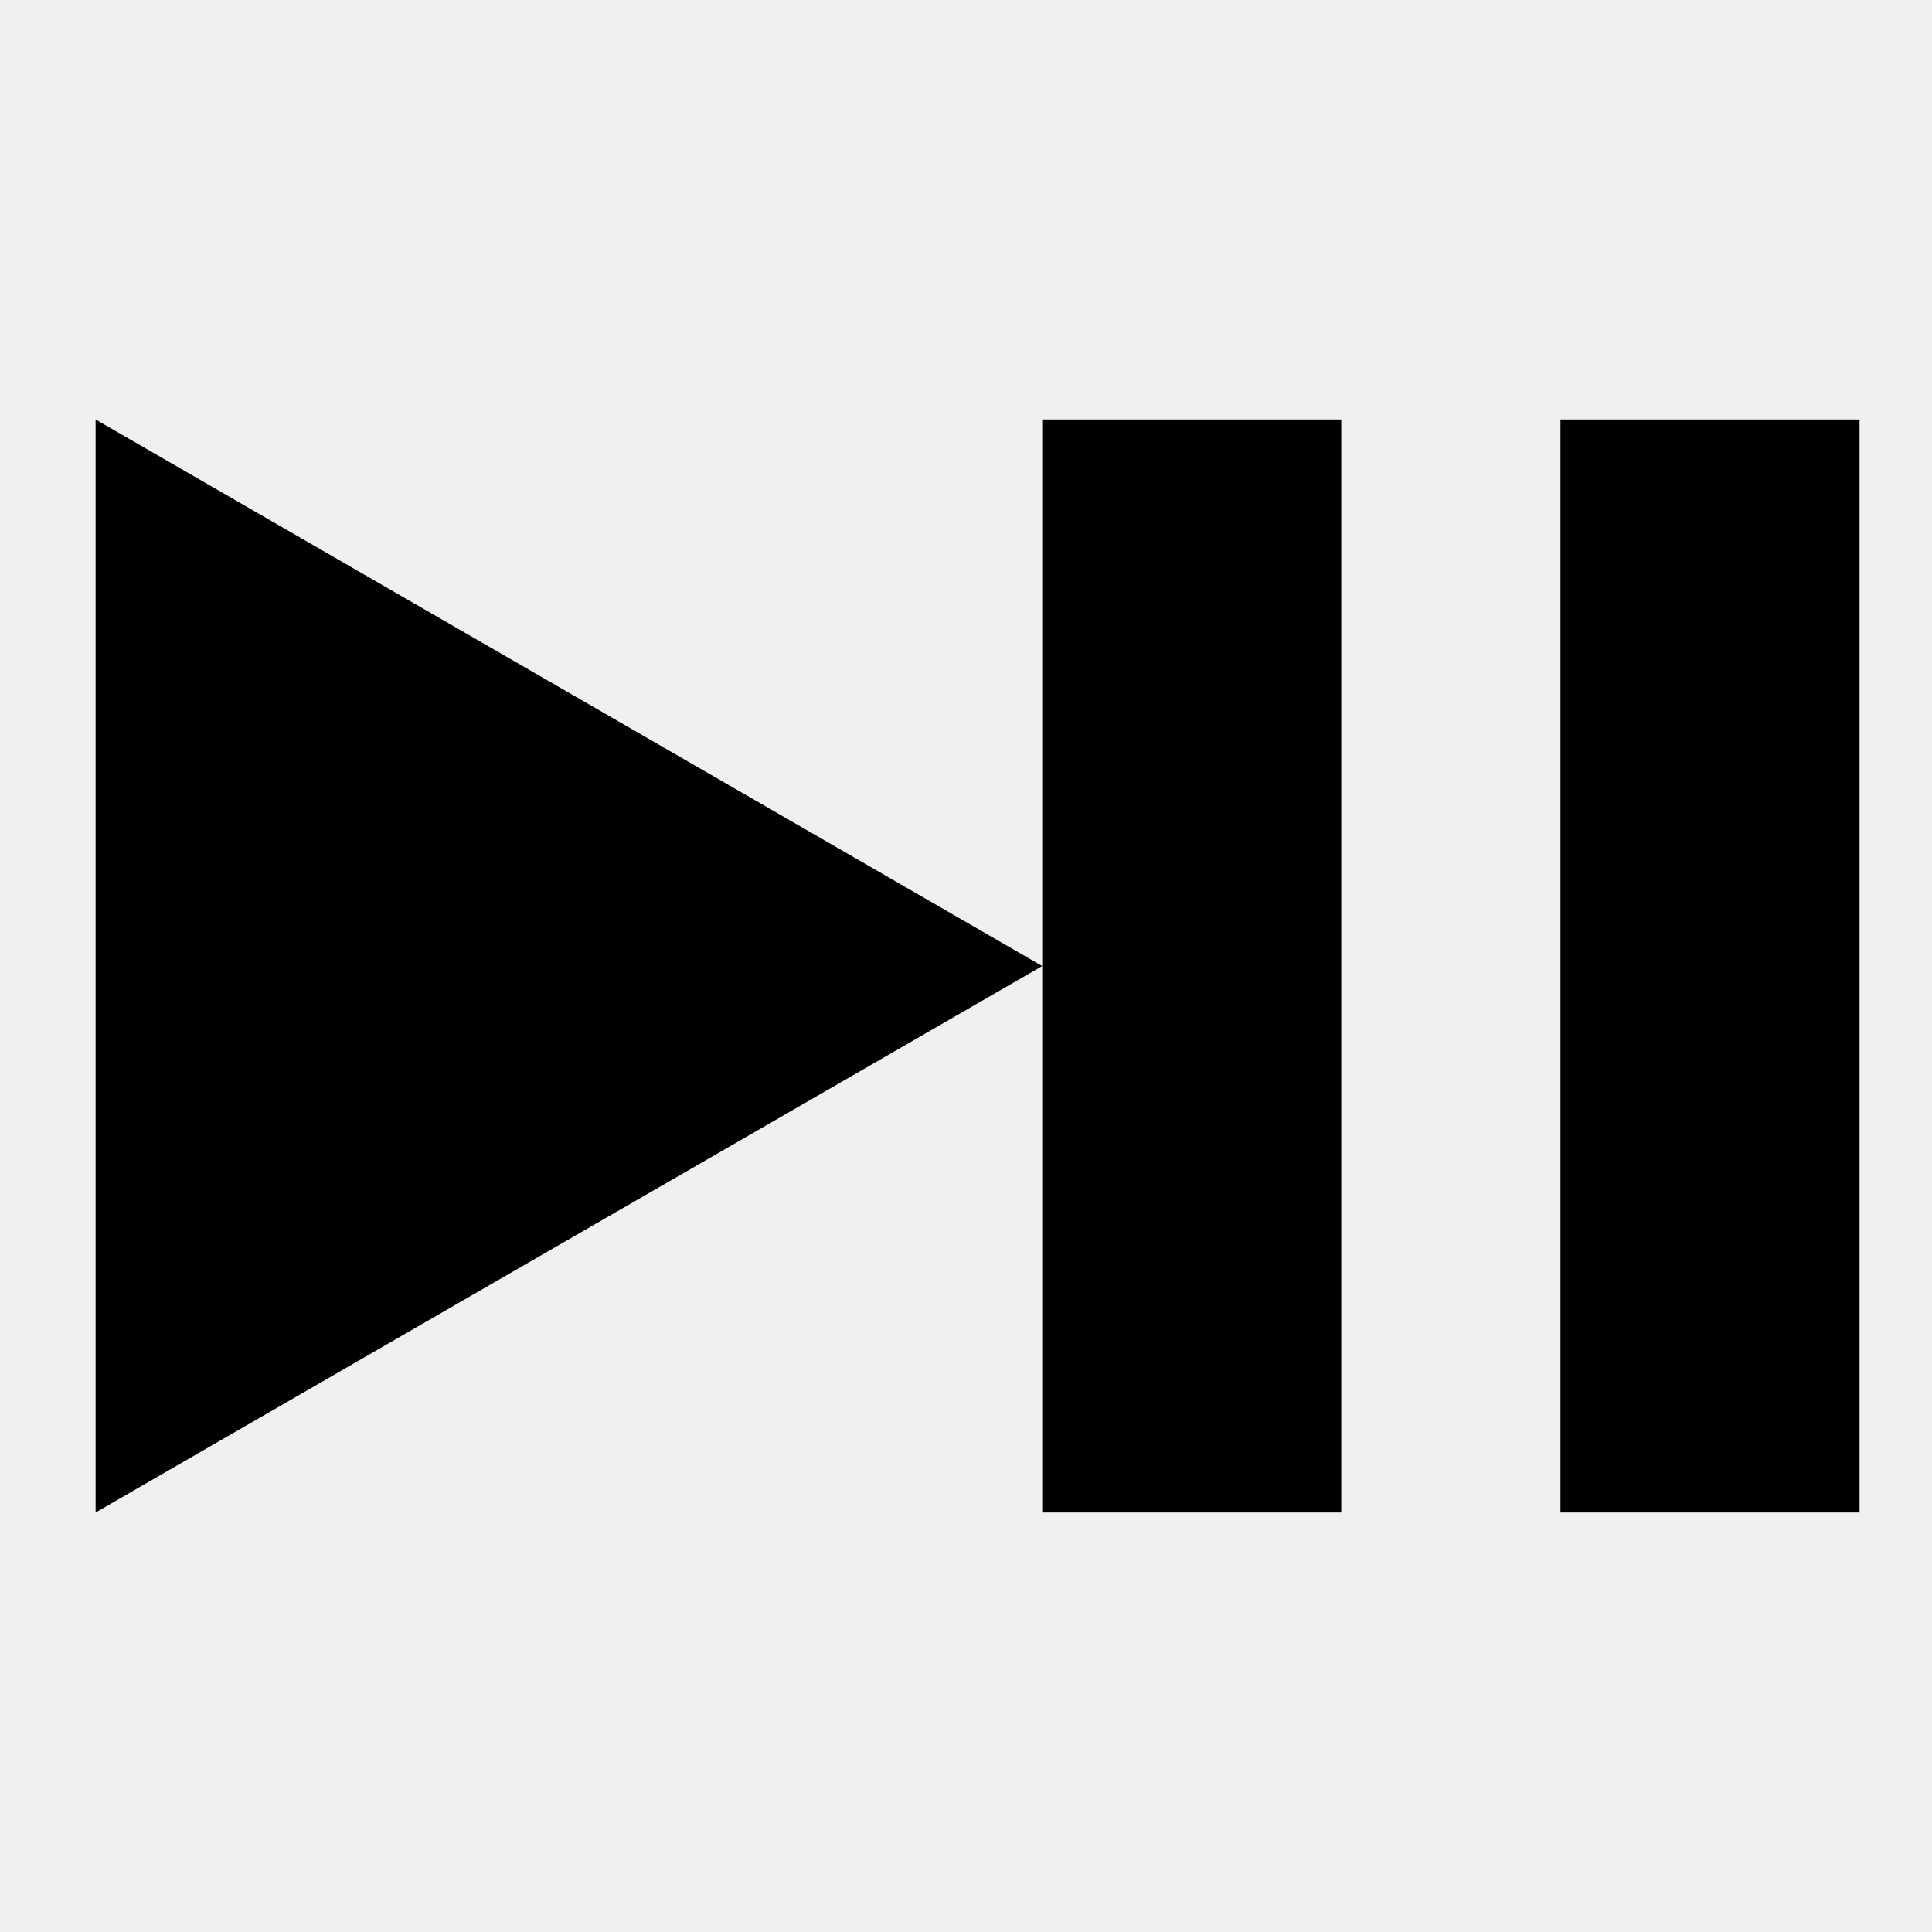
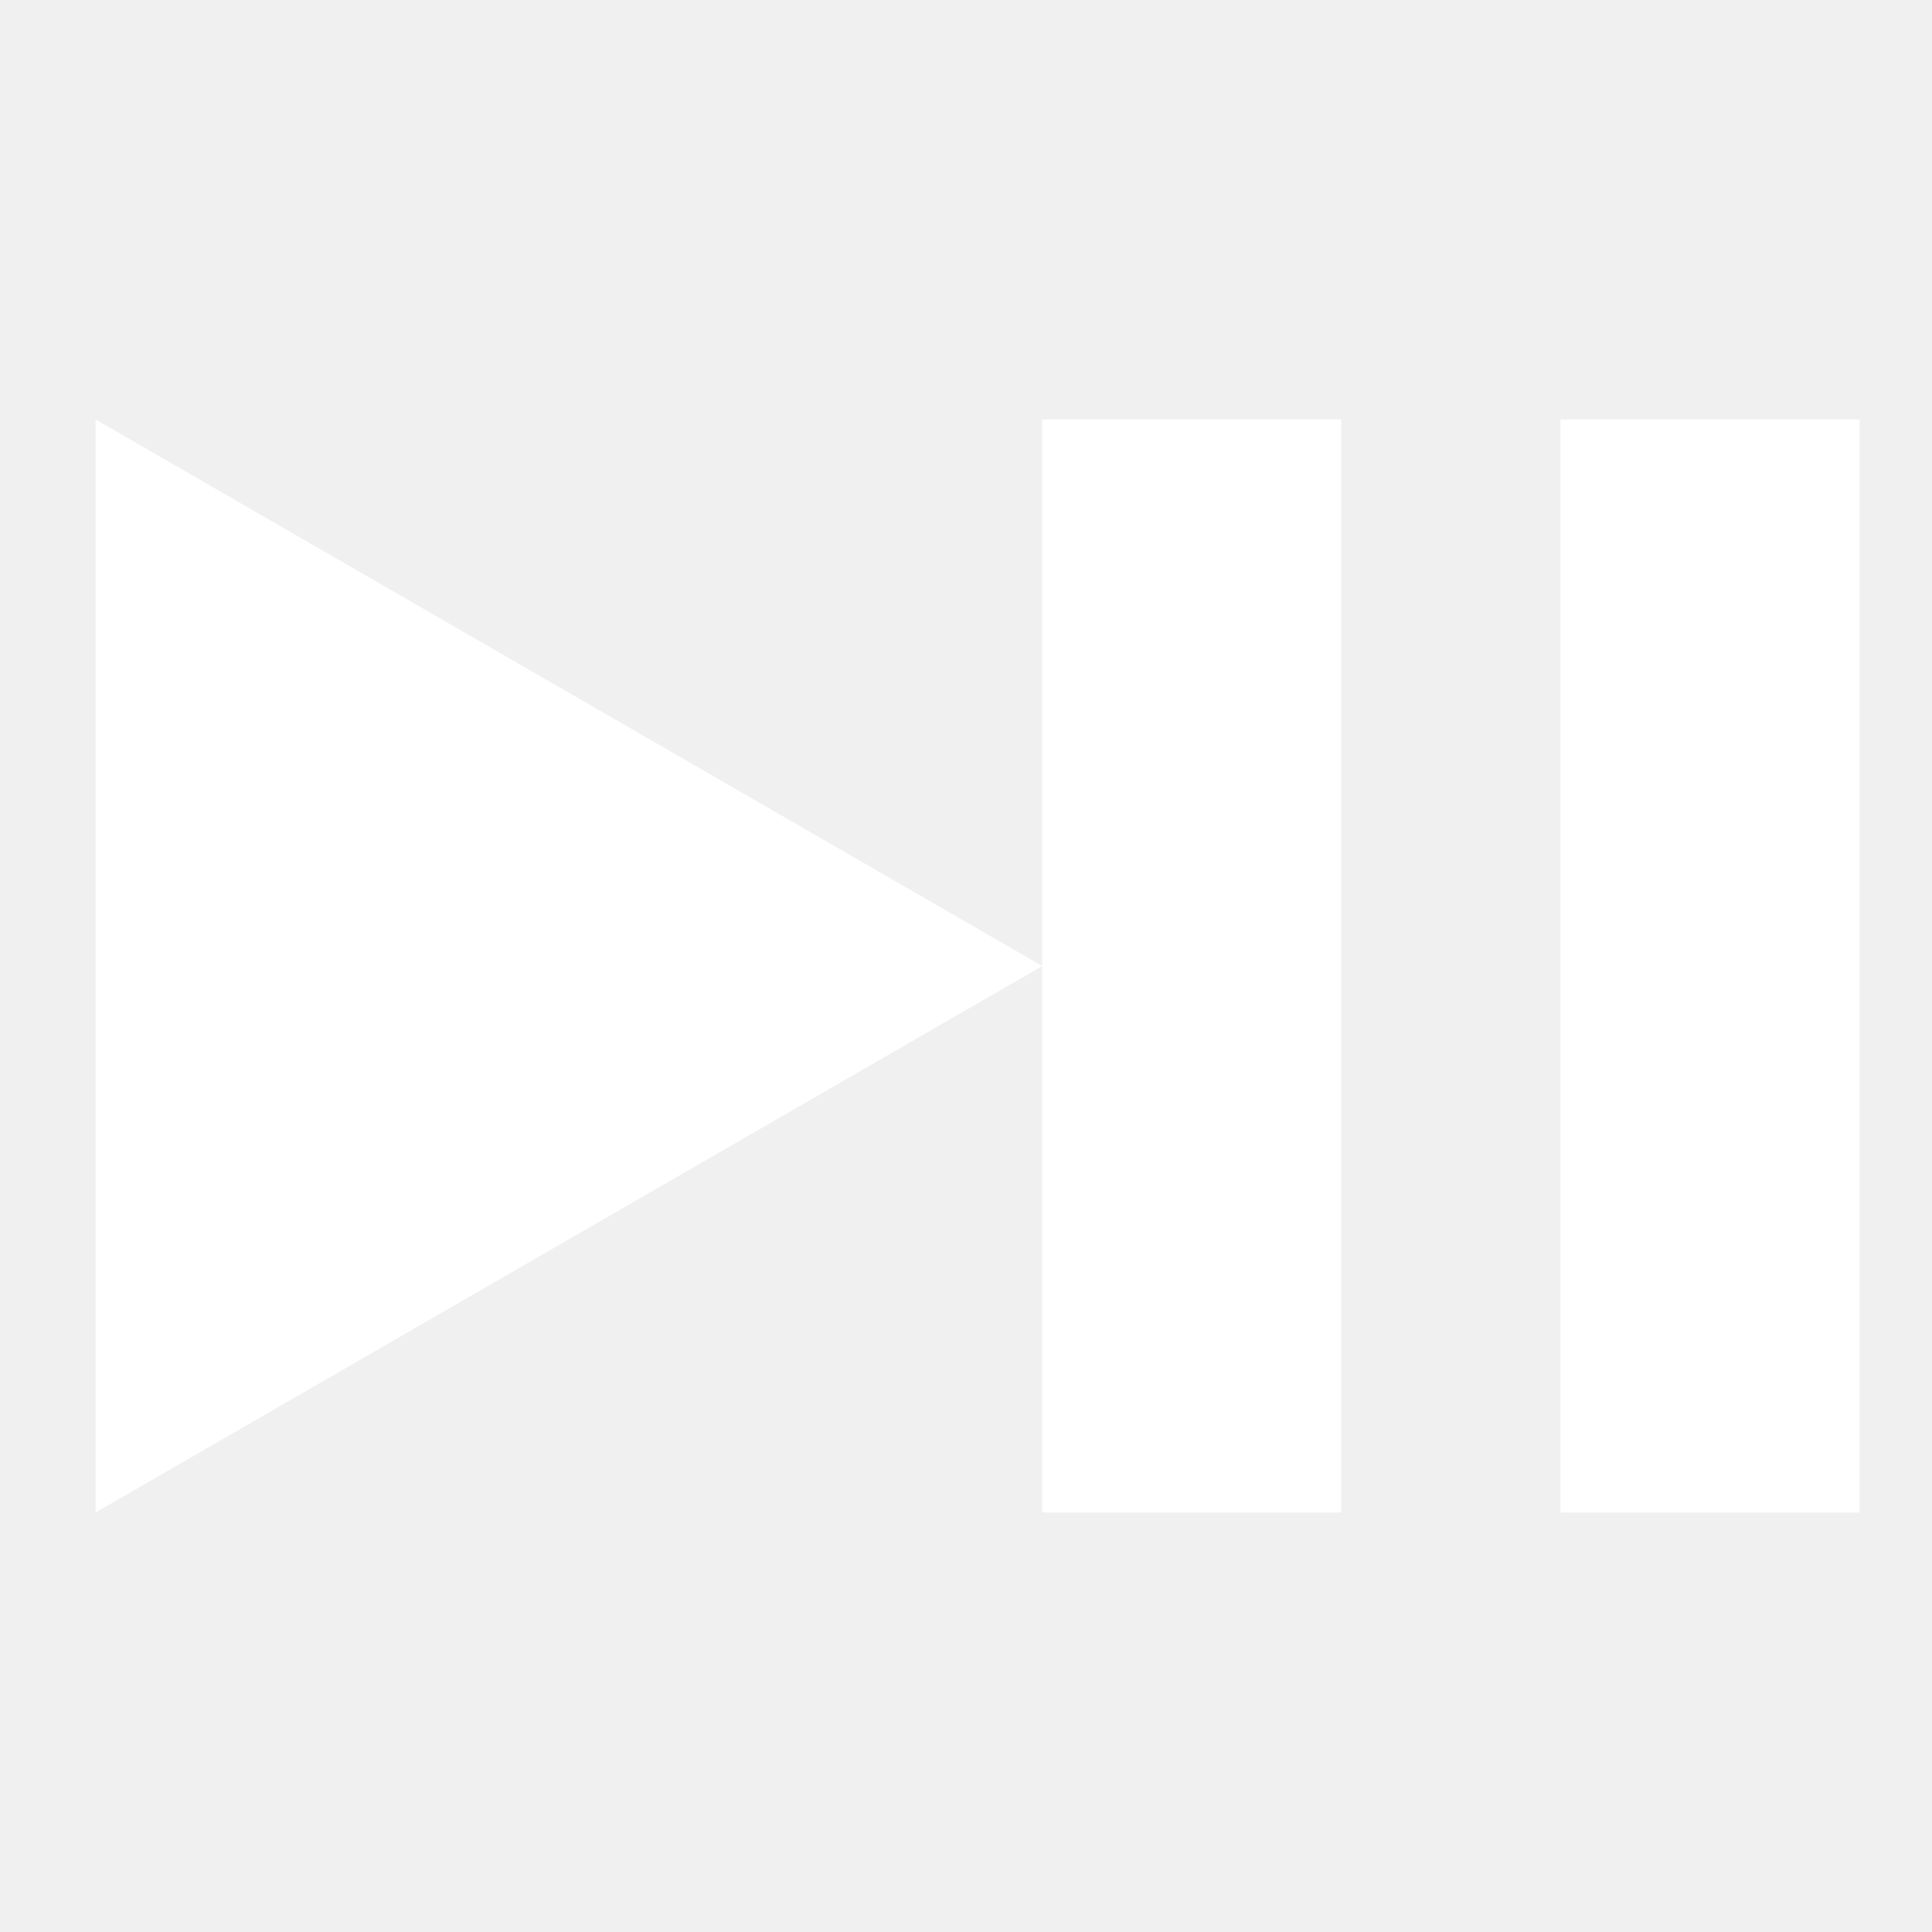
- <svg xmlns="http://www.w3.org/2000/svg" height="300px" width="300px" fill="#000000" version="1.1" x="0px" y="0px" viewBox="0 0 100 100" enable-background="new 0 0 100 100" xml:space="preserve">
-   <polygon fill="#000000" points="4.948,21.713 53.945,50.002 4.948,78.286 " />
-   <rect x="53.945" y="21.713" fill="#000000" width="15.478" height="56.573" />
-   <rect x="80.77" y="21.713" fill="#000000" width="15.48" height="56.573" />
+ <svg xmlns="http://www.w3.org/2000/svg" version="1.1" id="Layer_1" x="0px" y="0px" width="300px" height="300px" viewBox="0 0 300 300" enable-background="new 0 0 300 300" xml:space="preserve">
+   <polygon fill="#FFFFFF" points="14.844,65.139 161.835,150.006 14.844,234.857 " />
+   <rect x="161.835" y="65.139" fill="#FFFFFF" width="46.435" height="169.718" />
+   <rect x="242.311" y="65.139" fill="#FFFFFF" width="46.439" height="169.718" />
</svg>
